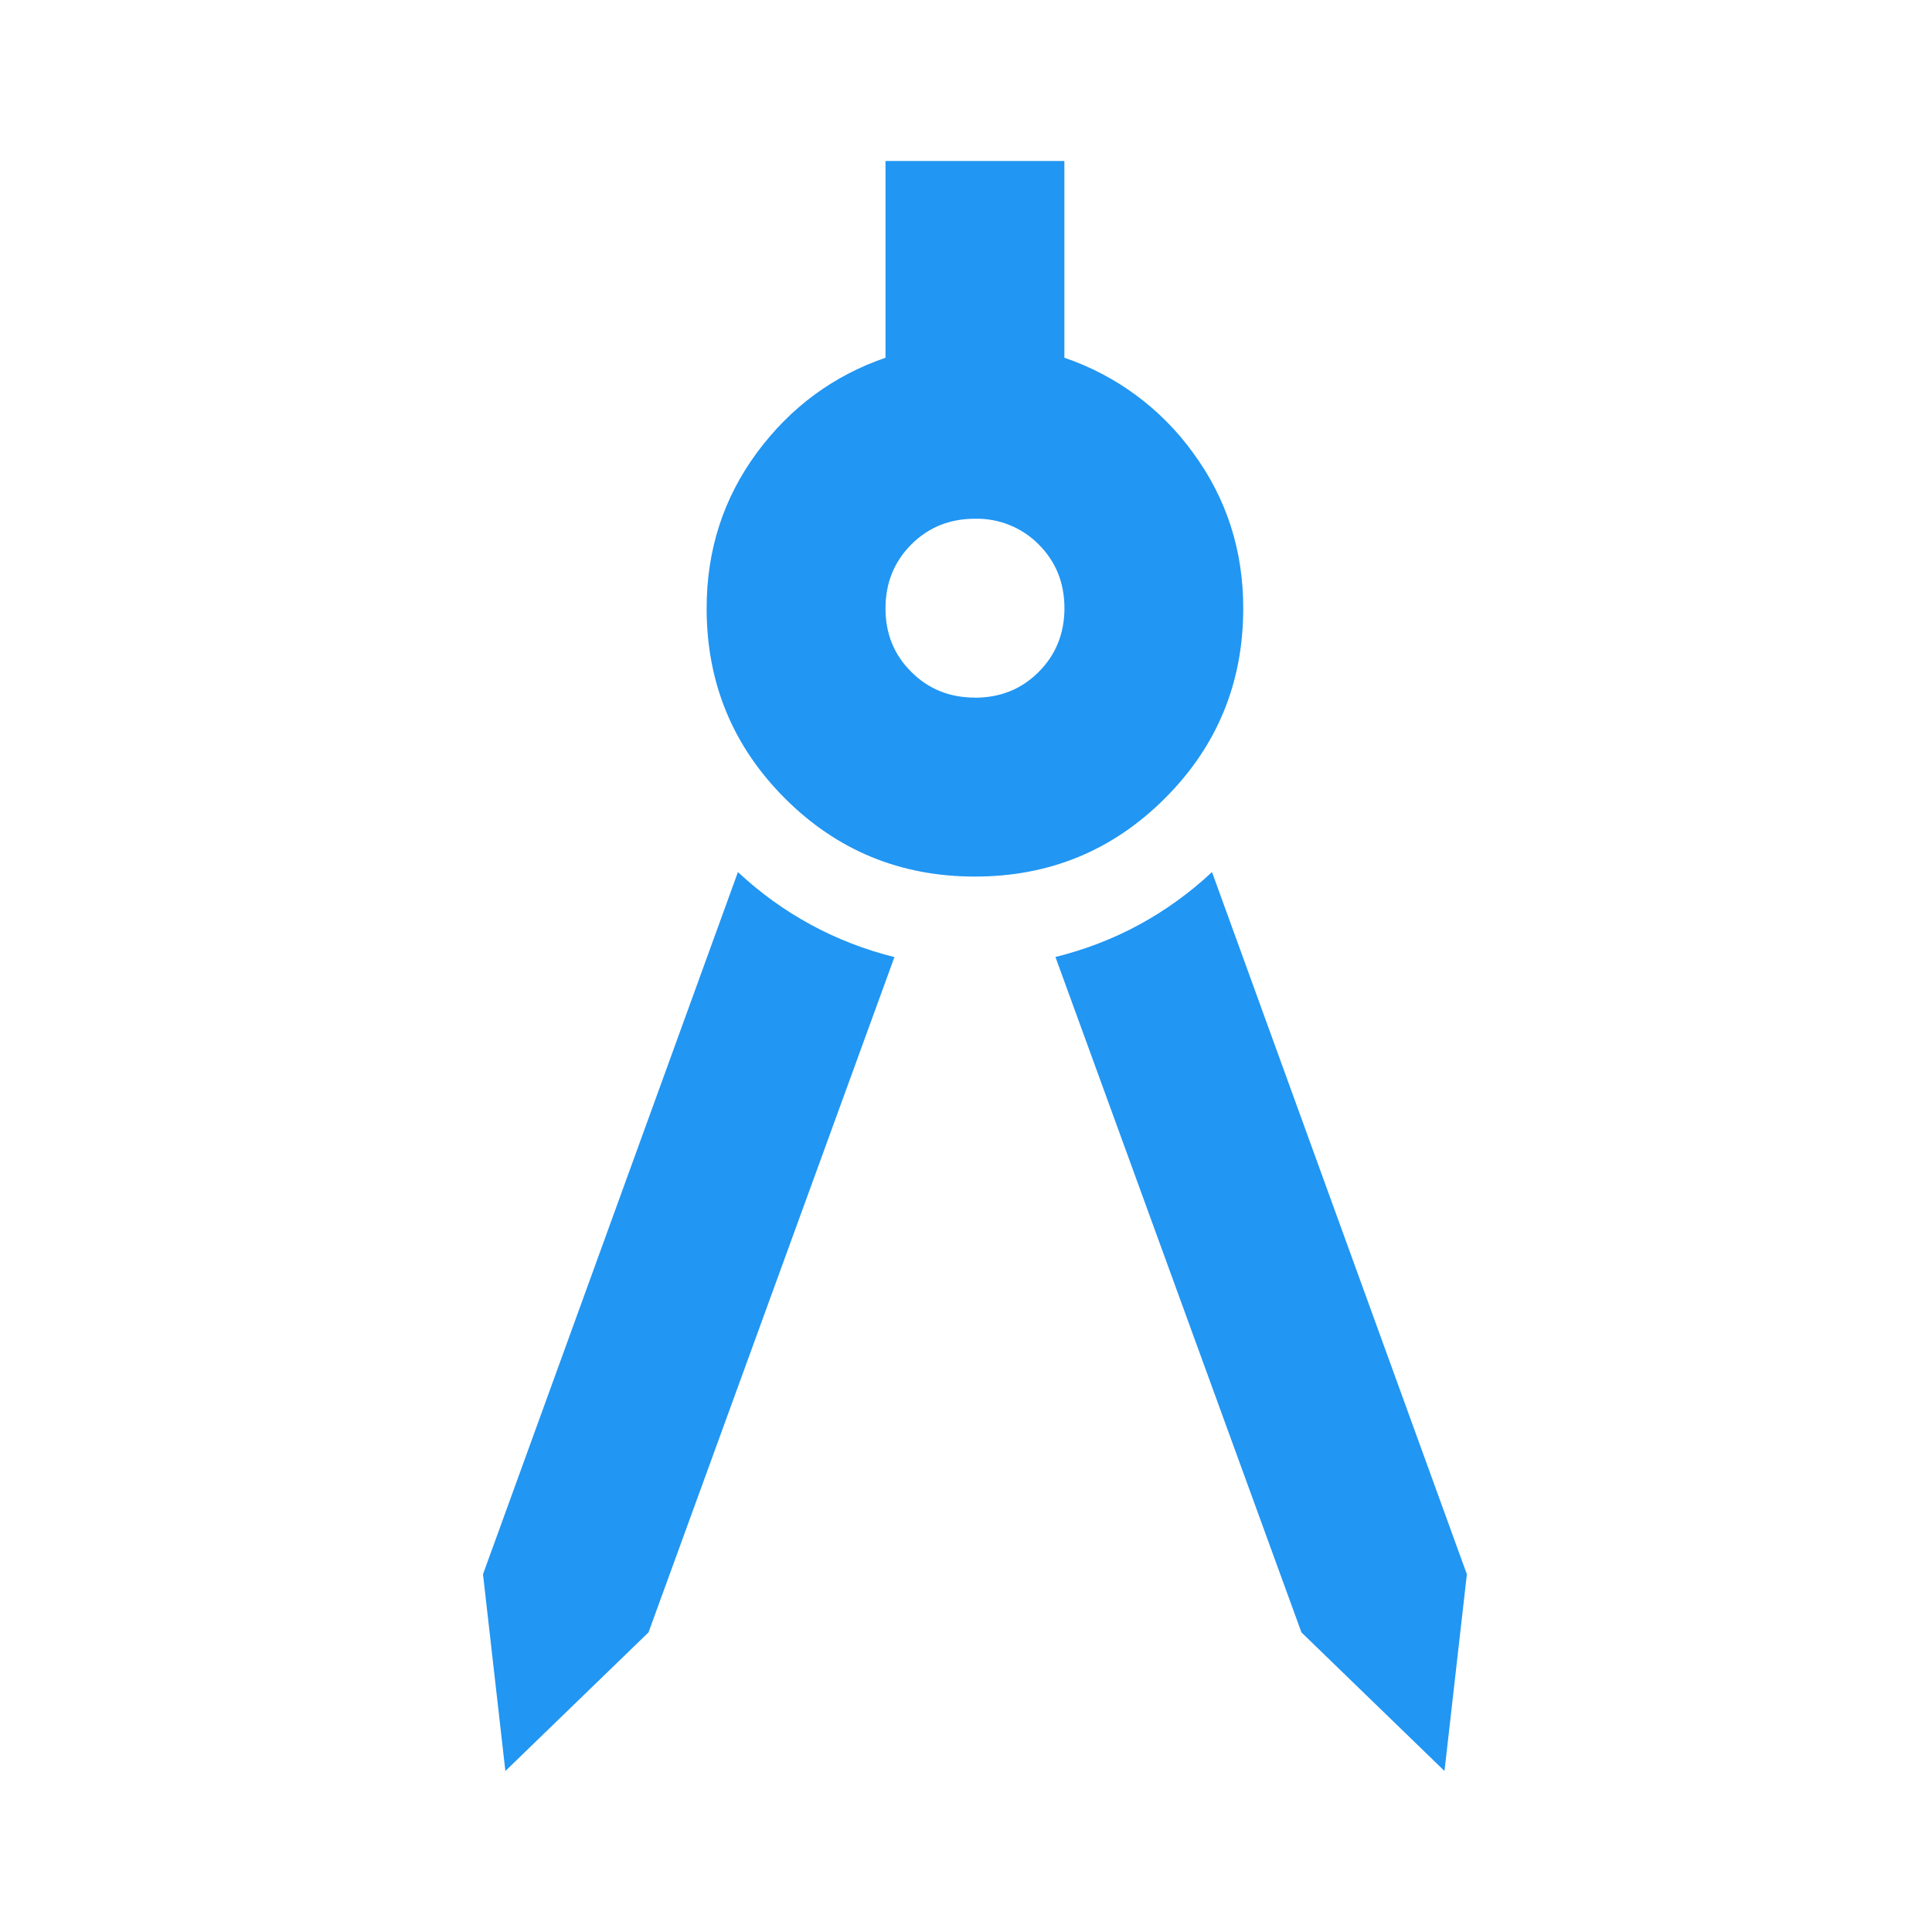
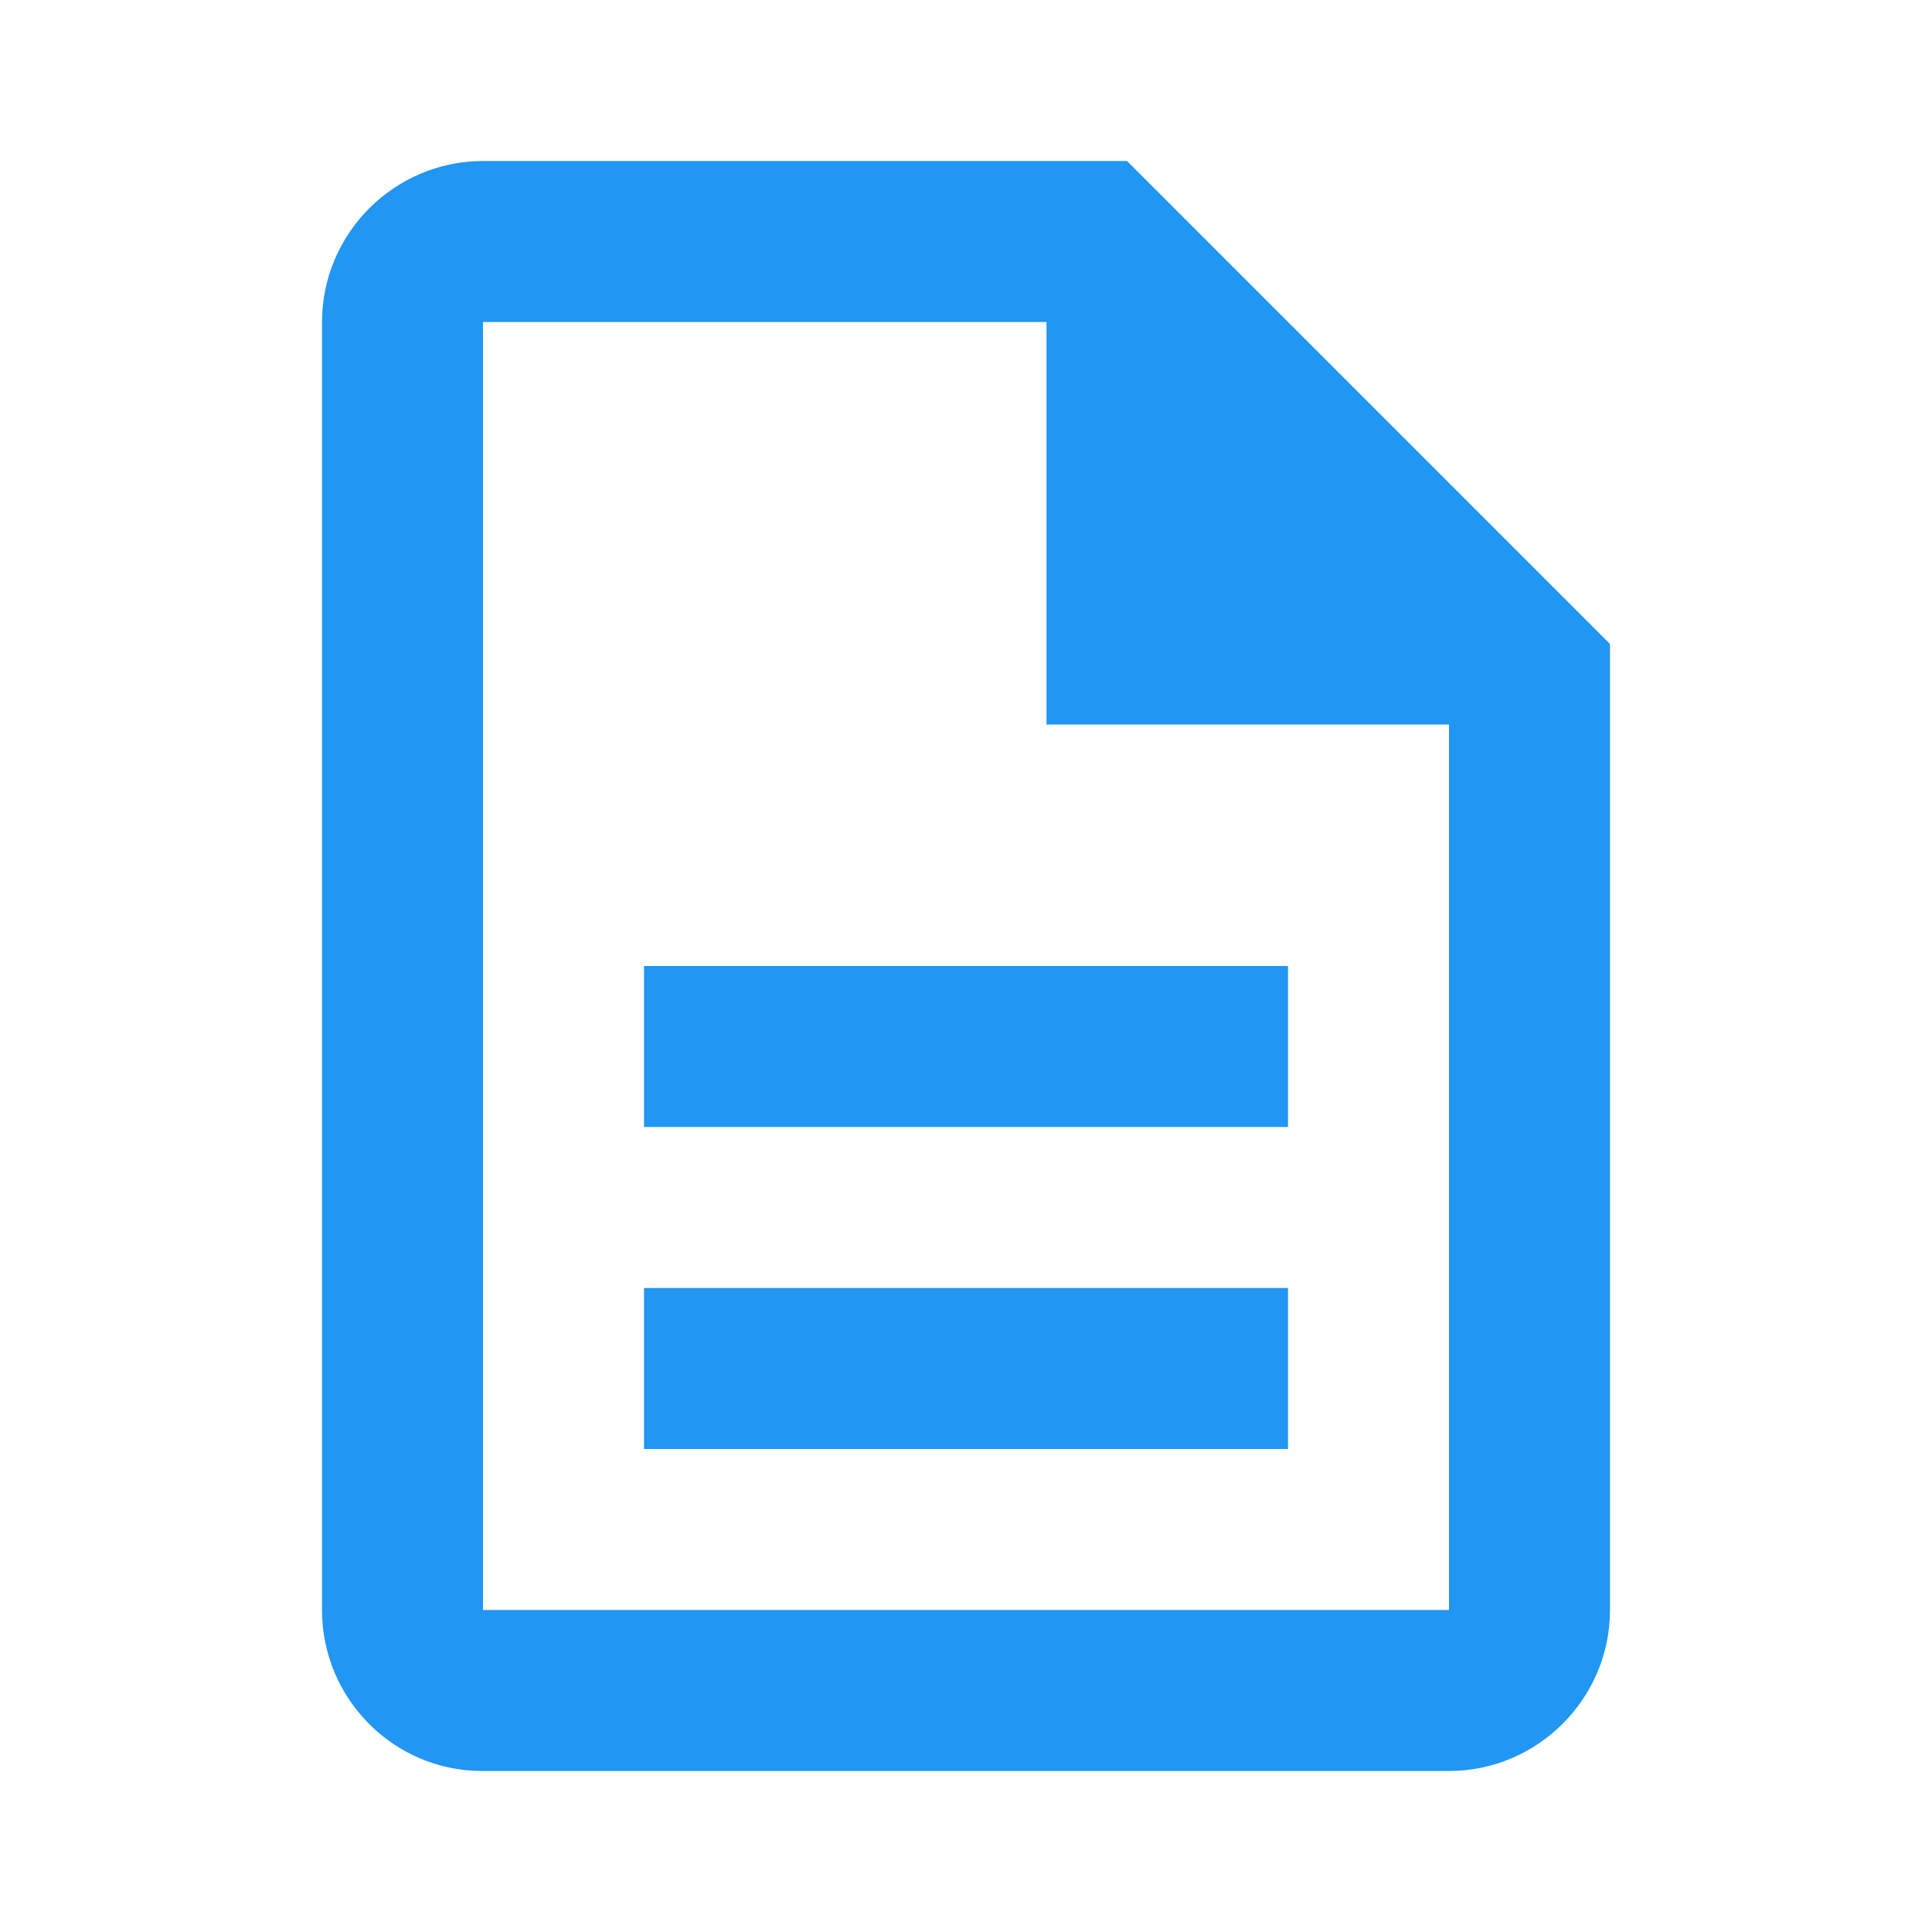
<svg xmlns="http://www.w3.org/2000/svg" fill="none" viewBox="0 0 24 24">
-   <path fill="#2196f3" d="M6.278 22 6 19.556l3.167-8.723a4.37 4.37 0 0 0 1.944 1.056l-3.055 8.389zm11.666 0-1.777-1.722-3.056-8.39q.556-.138 1.042-.402a4.4 4.4 0 0 0 .903-.653l3.166 8.723zm-5.833-11.111q-1.389 0-2.361-.972-.972-.973-.972-2.361 0-1.084.624-1.932.626-.846 1.598-1.18V2h2.222v2.444a3.27 3.27 0 0 1 1.598 1.18q.624.849.624 1.932 0 1.389-.972 2.36-.972.973-2.36.973Zm0-2.222q.473 0 .792-.32t.32-.791q0-.473-.32-.793a1.08 1.08 0 0 0-.792-.319q-.472 0-.791.32t-.32.792.32.79q.319.32.791.32Z" />
+   <path d="M0 0h24v24H0z" />
+   <path fill="#2196f3" d="M8 16h8v2H8zm0-4h8v2H8zm6-10H6c-1.1 0-2 .9-2 2v16c0 1.1.89 2 1.99 2H18c1.1 0 2-.9 2-2V8zm4 18H6V4h7v5h5z" />
</svg>
